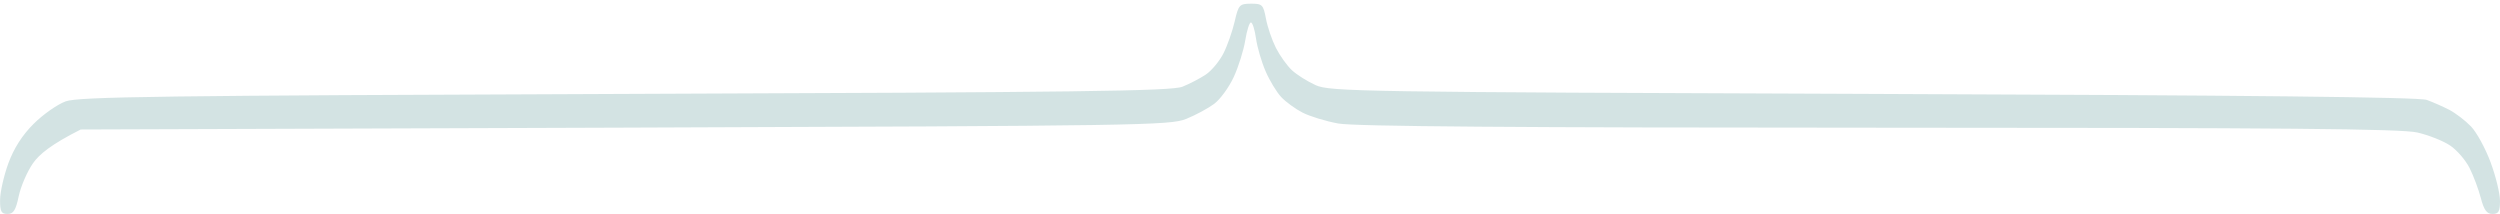
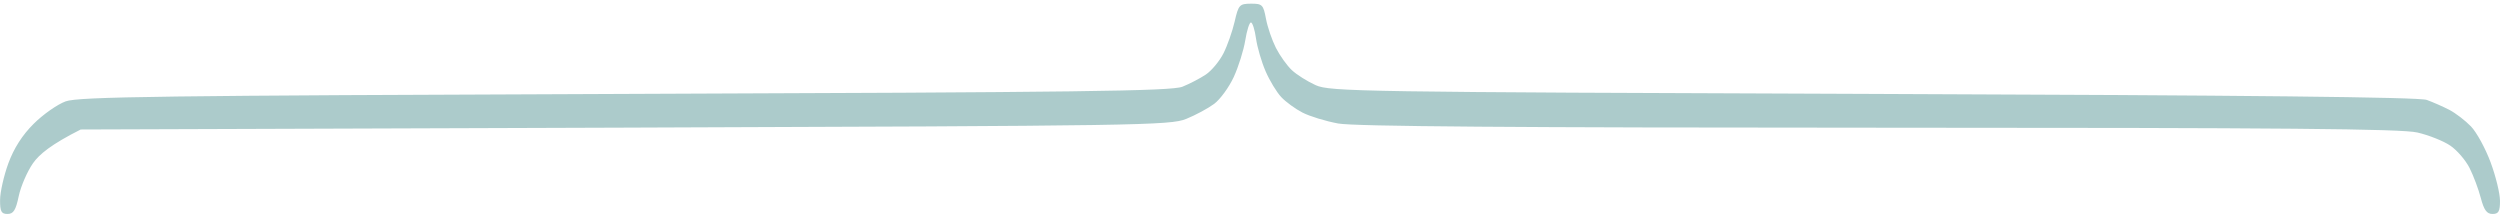
<svg xmlns="http://www.w3.org/2000/svg" viewBox="0 0 666 57" width="666" height="57">
-   <style>tspan { white-space:pre }.shp0 { fill: #d3e3e3 } </style>
+   <style>tspan { white-space:pre }.shp0 { fill: #accbcb } </style>
  <g>
    <path class="shp0" d="M0.02 53.25C0.03 51.19 1.02 46.8 2.23 43.5C3.7 39.5 5.94 35.99 8.97 32.98C11.46 30.49 15.3 27.8 17.5 27C20.91 25.76 43.02 25.47 166.5 25.02C287.7 24.59 312.07 24.27 315 23.1C316.93 22.33 319.74 20.86 321.25 19.85C322.76 18.83 324.86 16.31 325.91 14.25C326.96 12.19 328.31 8.36 328.91 5.75C329.93 1.29 330.2 1 333.25 0.98C336.26 0.96 336.56 1.26 337.25 4.98C337.66 7.19 338.86 10.69 339.9 12.75C340.95 14.81 342.86 17.49 344.15 18.69C345.44 19.9 348.3 21.7 350.5 22.69C354.28 24.4 362.45 24.53 499 25.02C599.05 25.38 644.42 25.87 646.5 26.62C648.15 27.22 650.85 28.41 652.5 29.26C654.15 30.12 656.74 32.1 658.25 33.66C659.76 35.22 662.13 39.54 663.5 43.25C664.88 46.96 666 51.58 666 53.5C666 56.33 665.62 57 664 57C662.49 57 661.73 55.96 660.89 52.75C660.28 50.41 658.93 46.81 657.89 44.75C656.85 42.69 654.54 40 652.75 38.79C650.96 37.57 647.02 36 644 35.3C639.69 34.31 608.57 34.03 500.5 34.02C403.88 34.01 360.7 33.68 356.5 32.9C353.2 32.3 348.93 30.99 347 30C345.07 29.01 342.51 27.14 341.31 25.85C340.1 24.56 338.23 21.48 337.16 19C336.08 16.52 334.93 12.59 334.6 10.25C334.27 7.91 333.66 5.99 333.25 5.98C332.84 5.98 332.16 8.11 331.74 10.73C331.32 13.36 329.94 17.75 328.68 20.5C327.41 23.25 325.06 26.48 323.44 27.68C321.82 28.88 318.48 30.68 316 31.68C311.74 33.4 303.81 33.53 166.5 34L21.5 34.5C13.59 38.48 10.44 41.13 8.78 43.5C7.25 45.7 5.54 49.64 4.99 52.25C4.21 56 3.58 57 2 57C0.35 57 0 56.34 0.02 53.25Z" />
  </g>
</svg>
